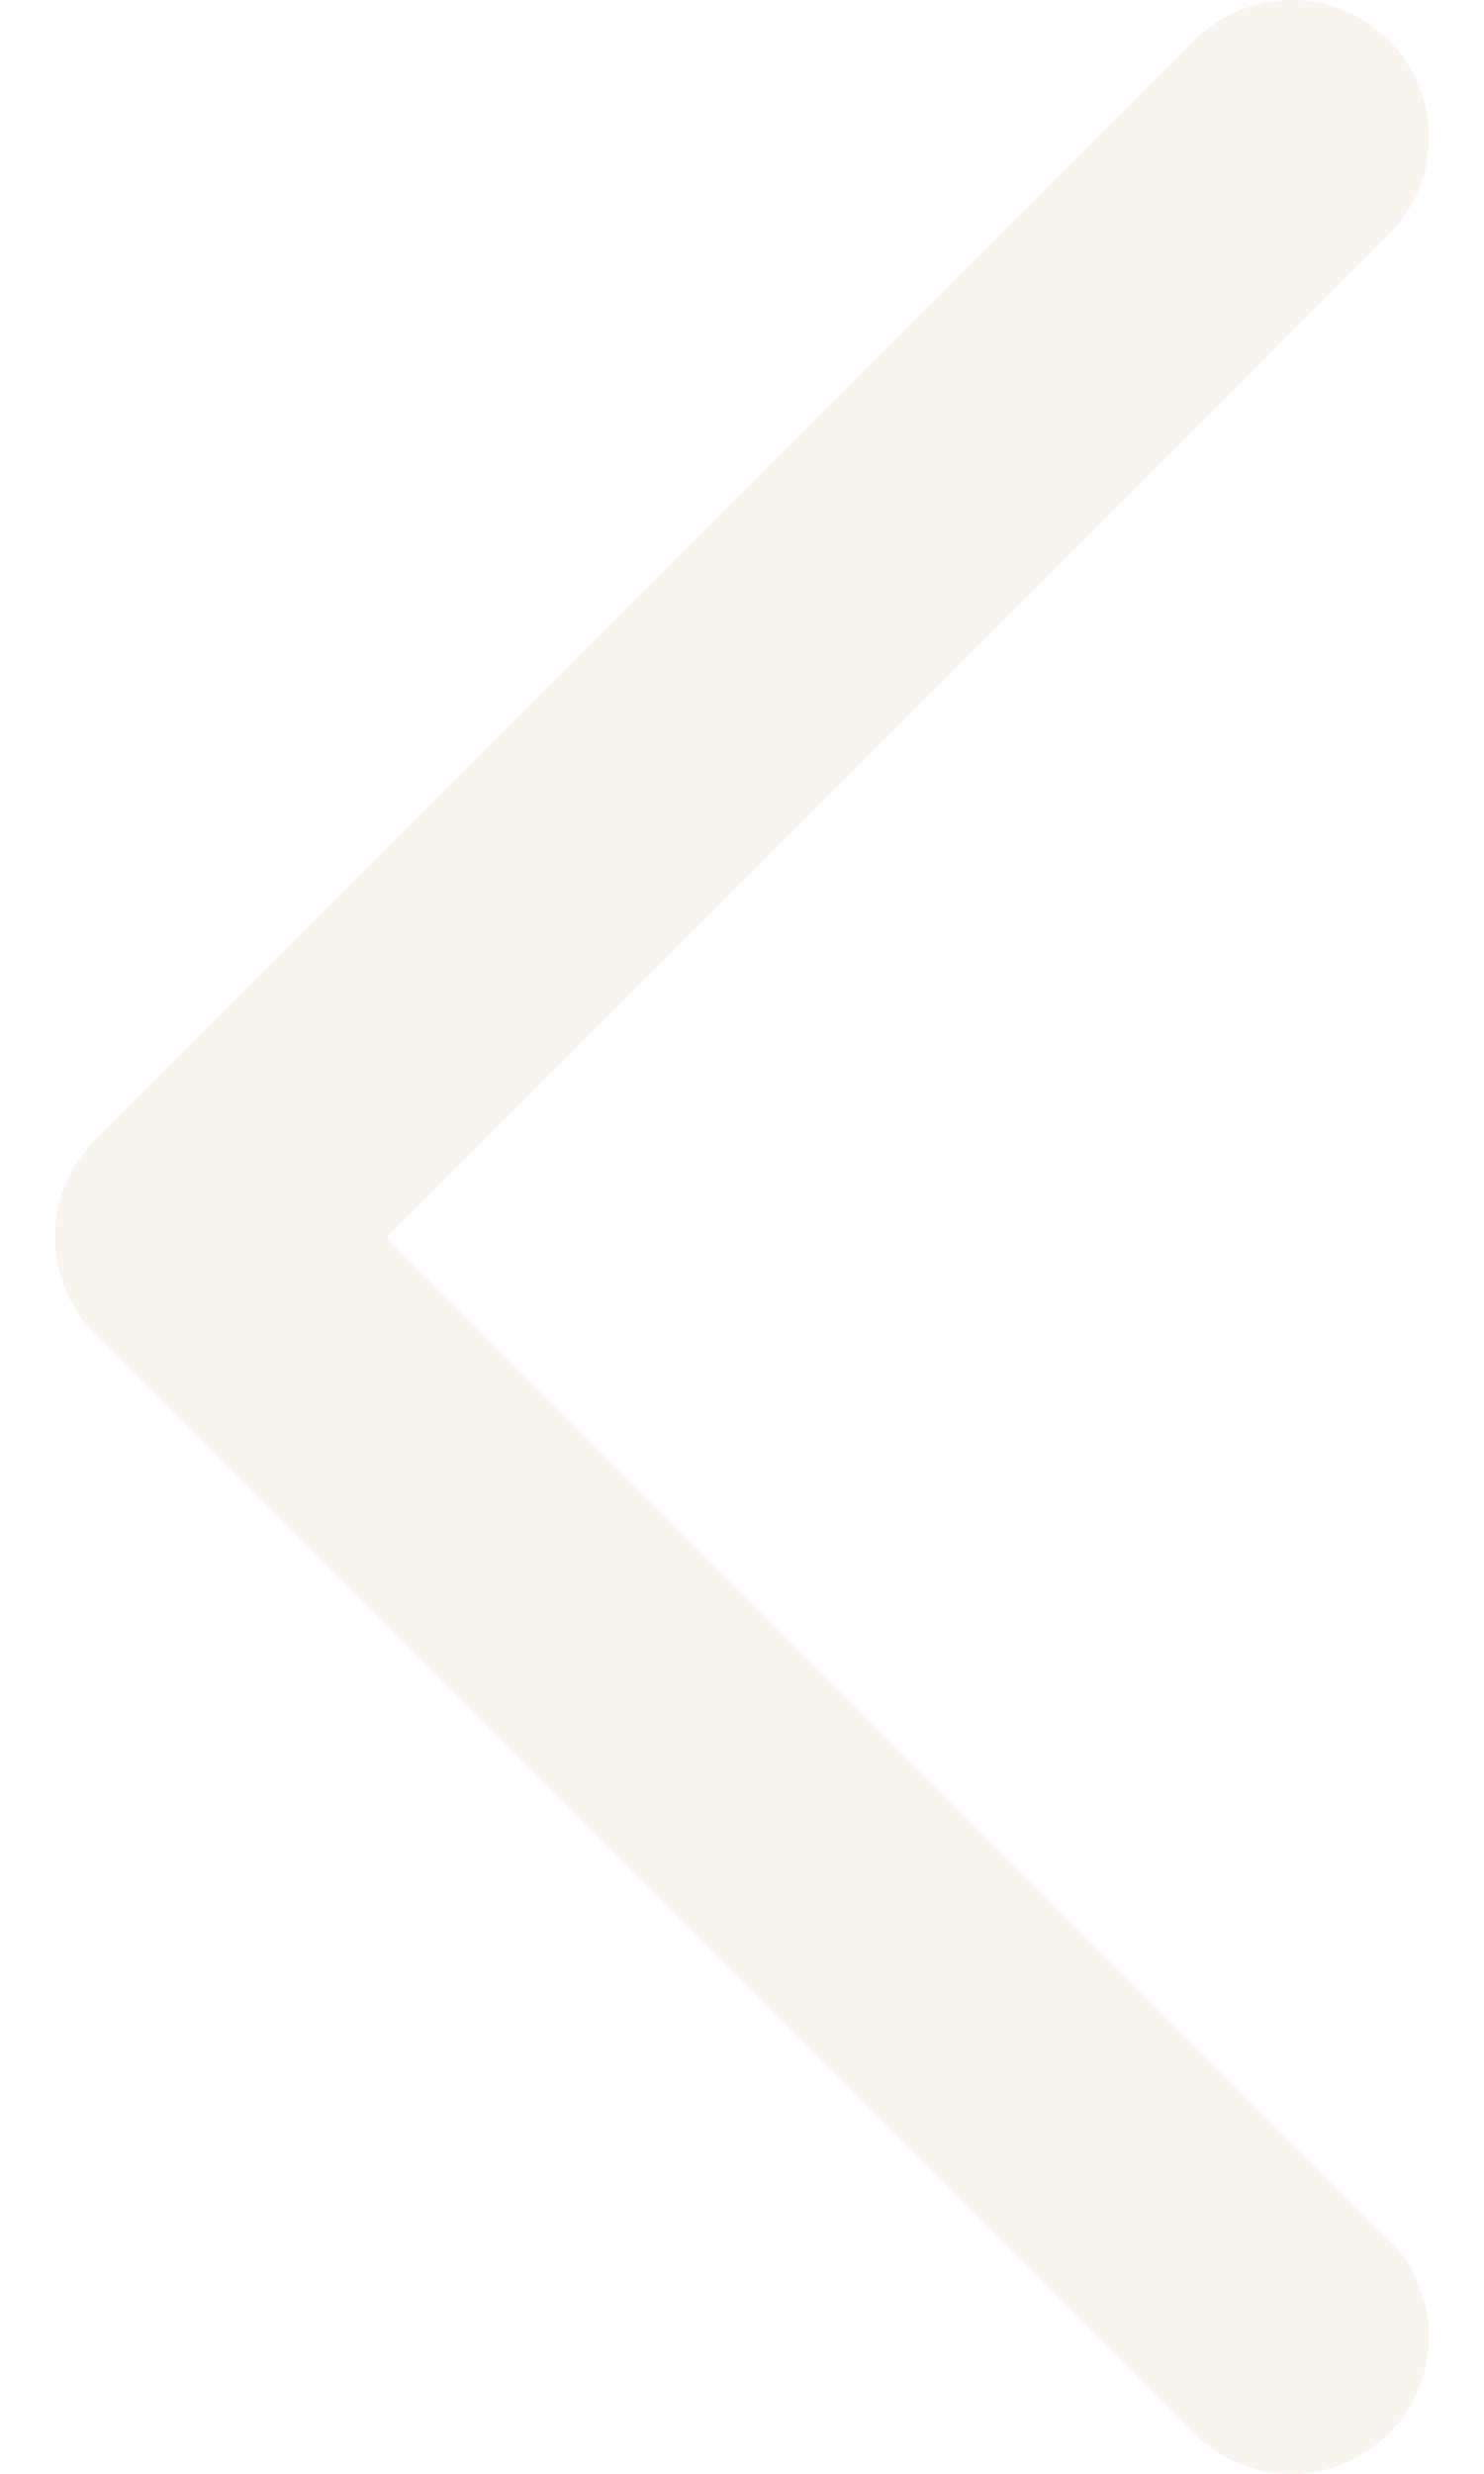
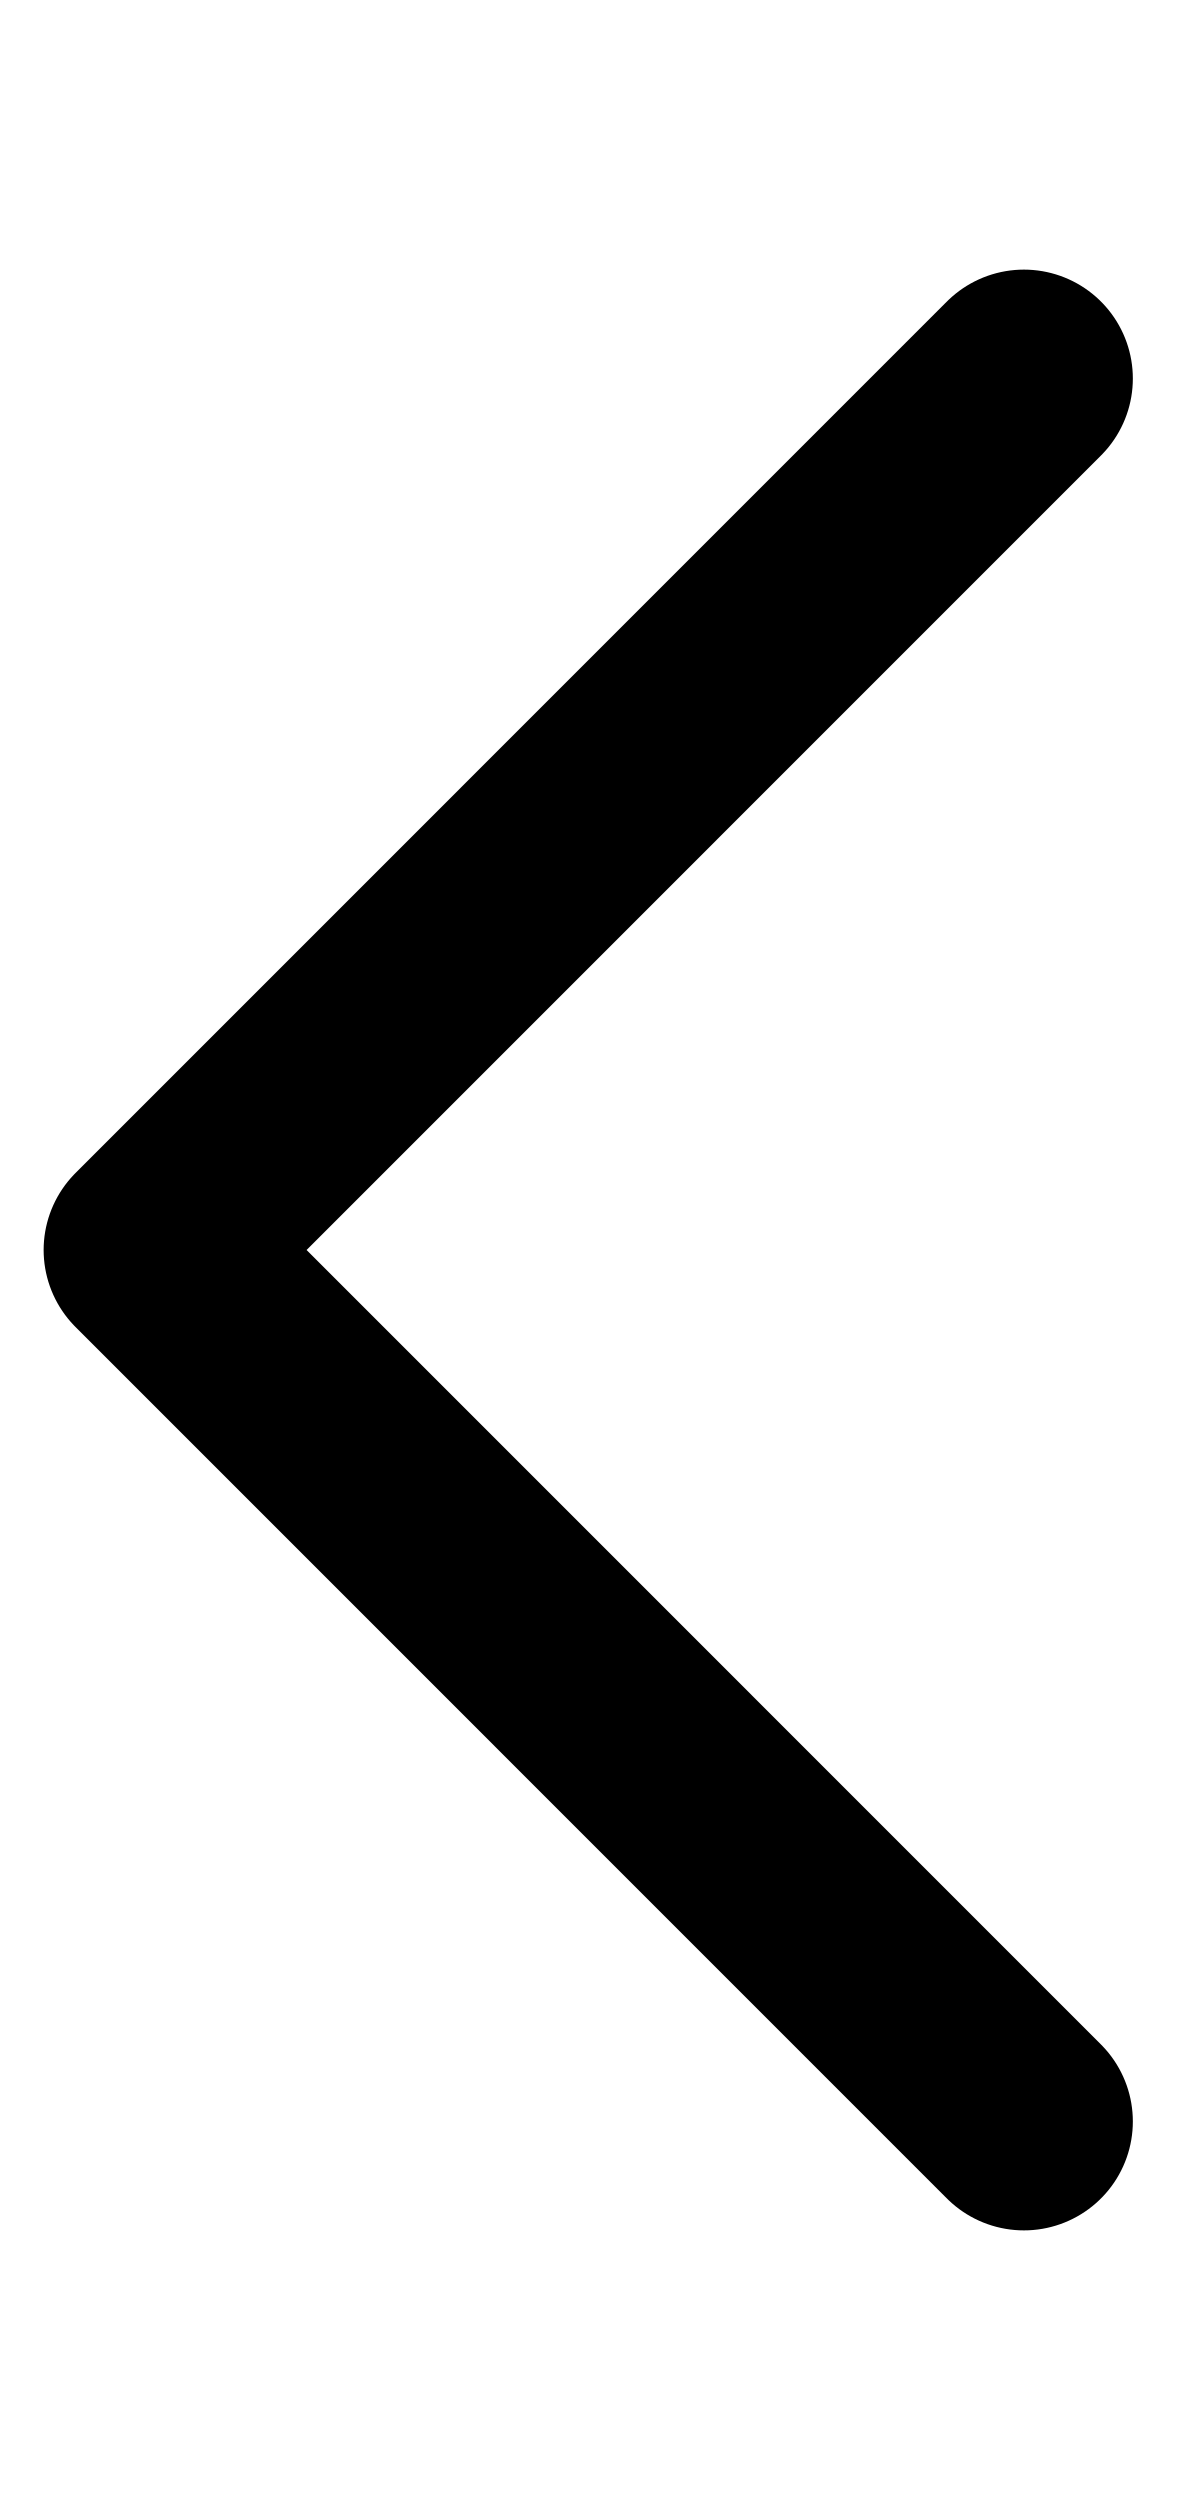
- <svg xmlns="http://www.w3.org/2000/svg" width="12" height="20" viewBox="0 0 12 20" fill="none">
-   <path d="M10.444 1.111L1.556 10L10.444 18.889" stroke="#BA8D5B" stroke-opacity="0.1" stroke-width="2.222" stroke-linecap="round" stroke-linejoin="round" />
+ <svg xmlns="http://www.w3.org/2000/svg" width="8" height="17" viewBox="0 0 12 20" fill="none">
+   <path d="M10.444 1.111L1.556 10L10.444 18.889" stroke="black" stroke-width="2.222" stroke-linecap="round" stroke-linejoin="round" />
</svg>
